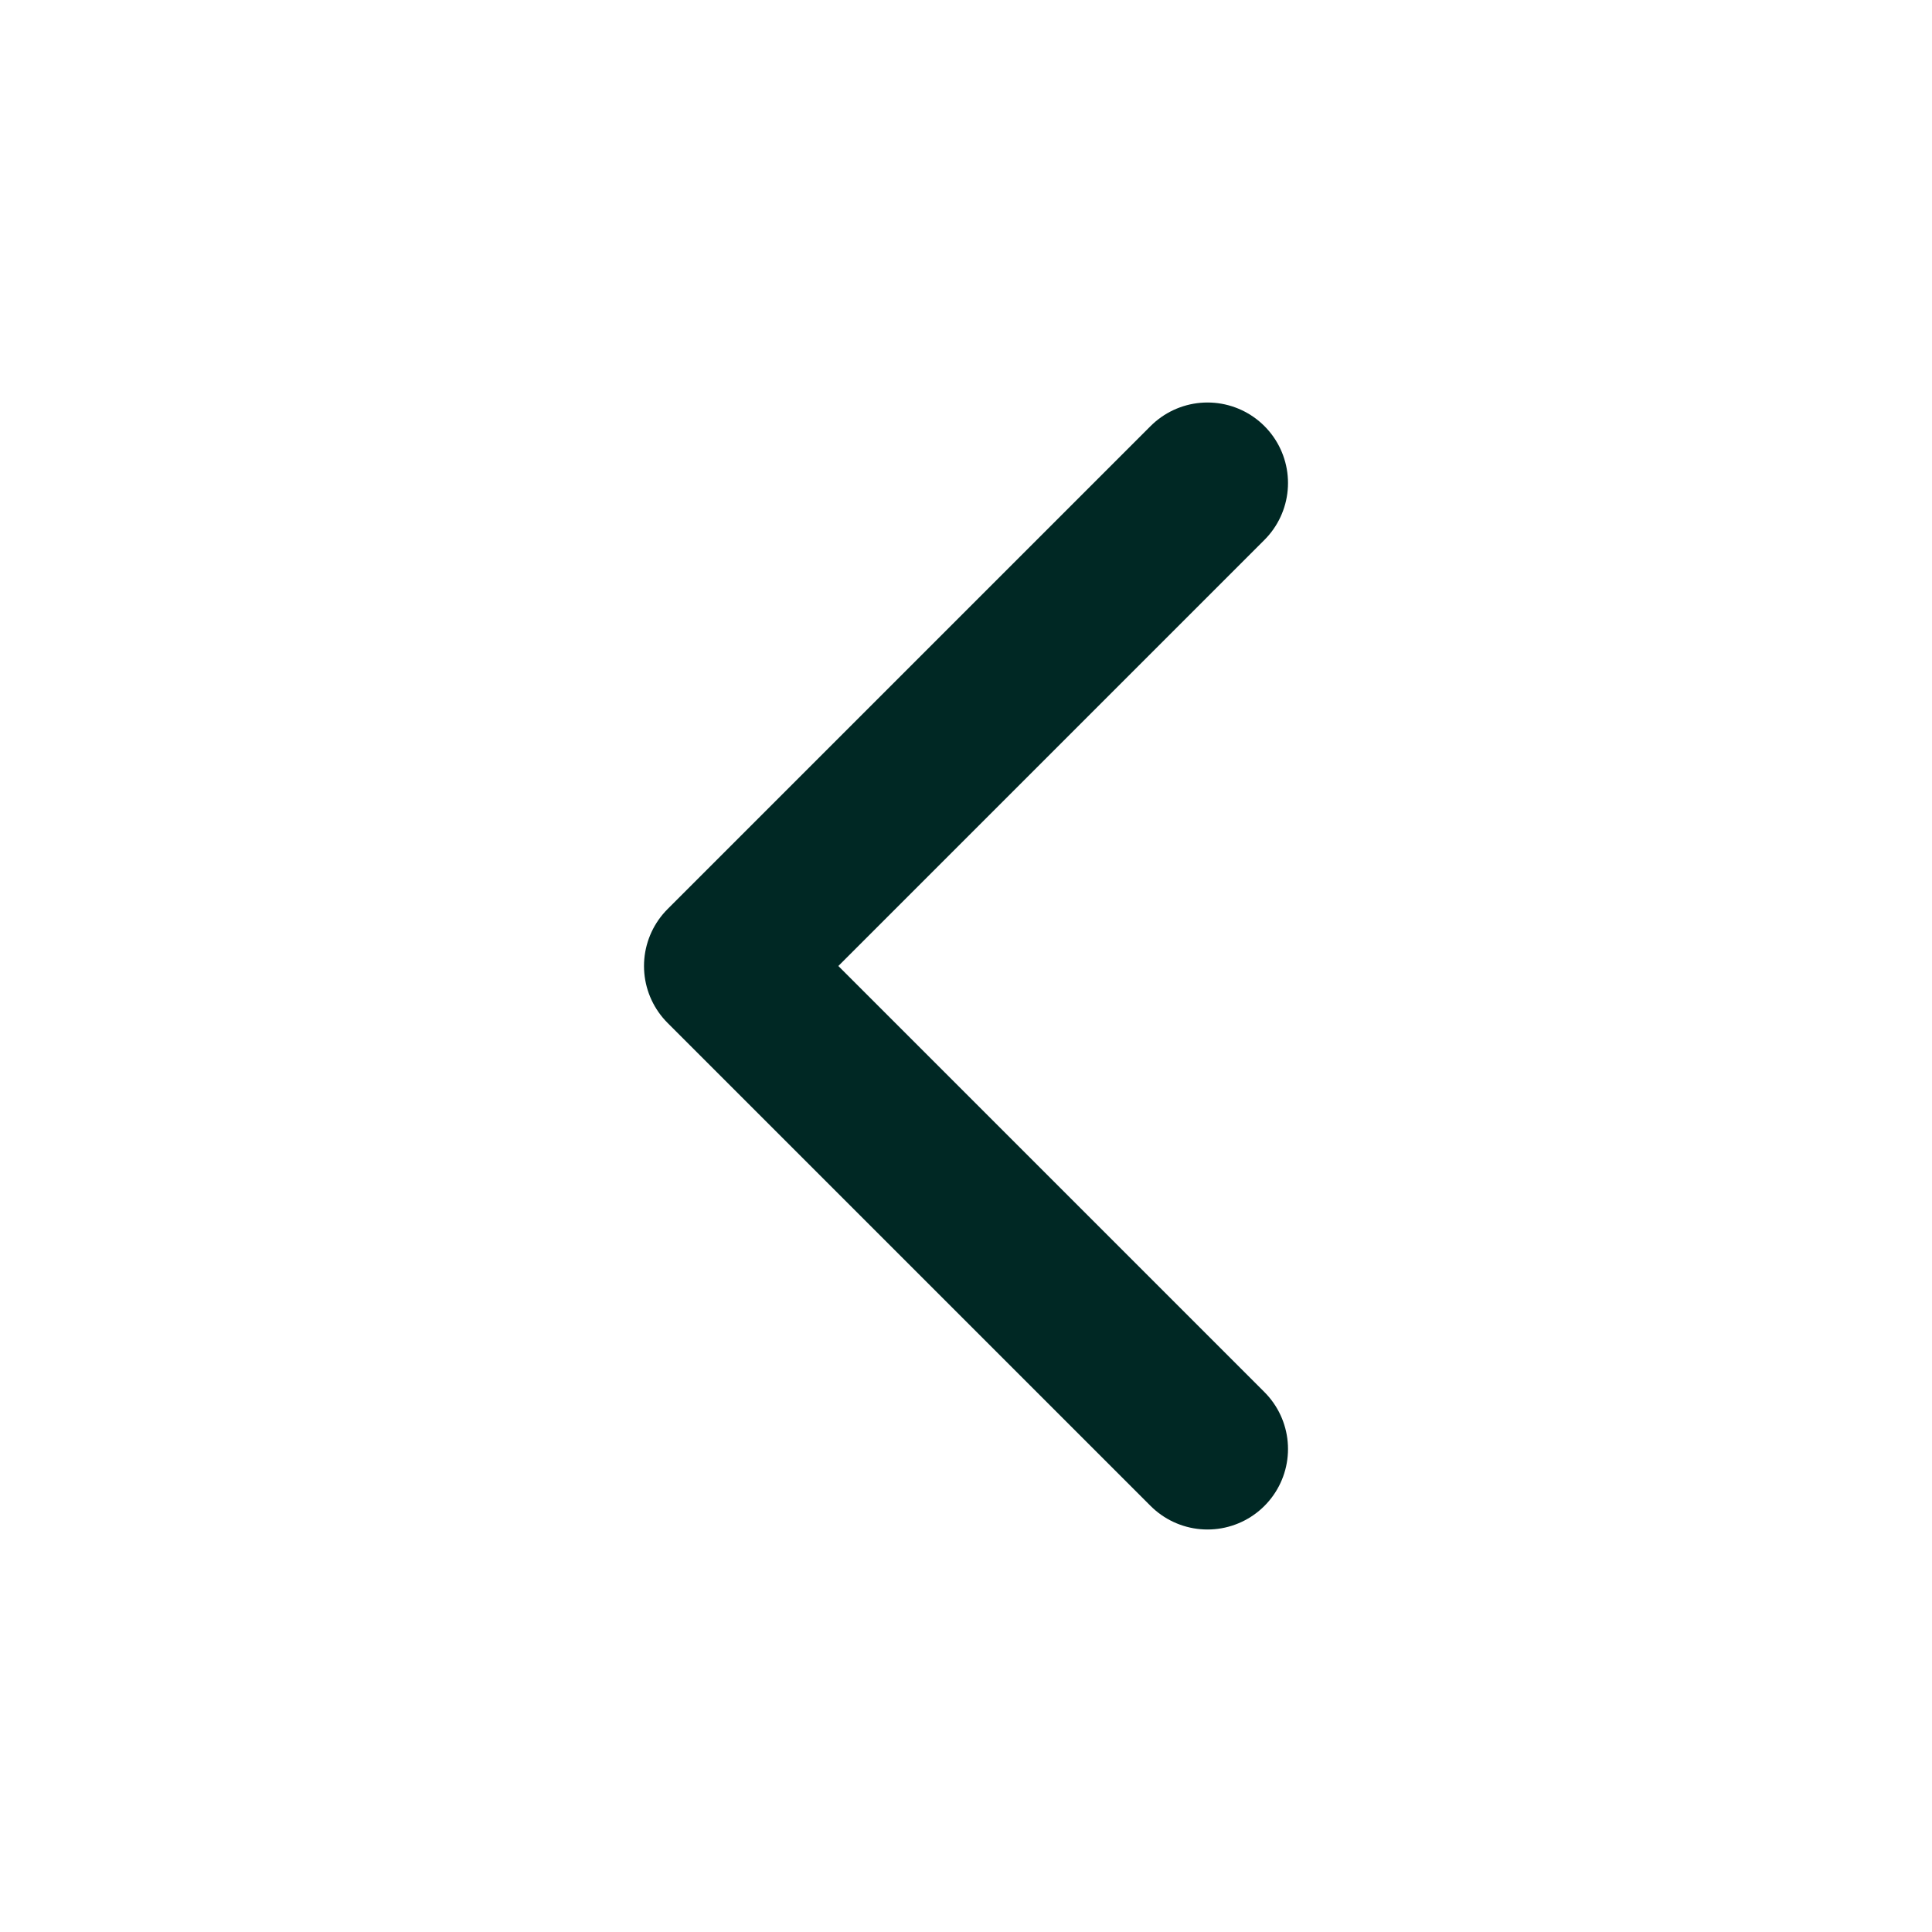
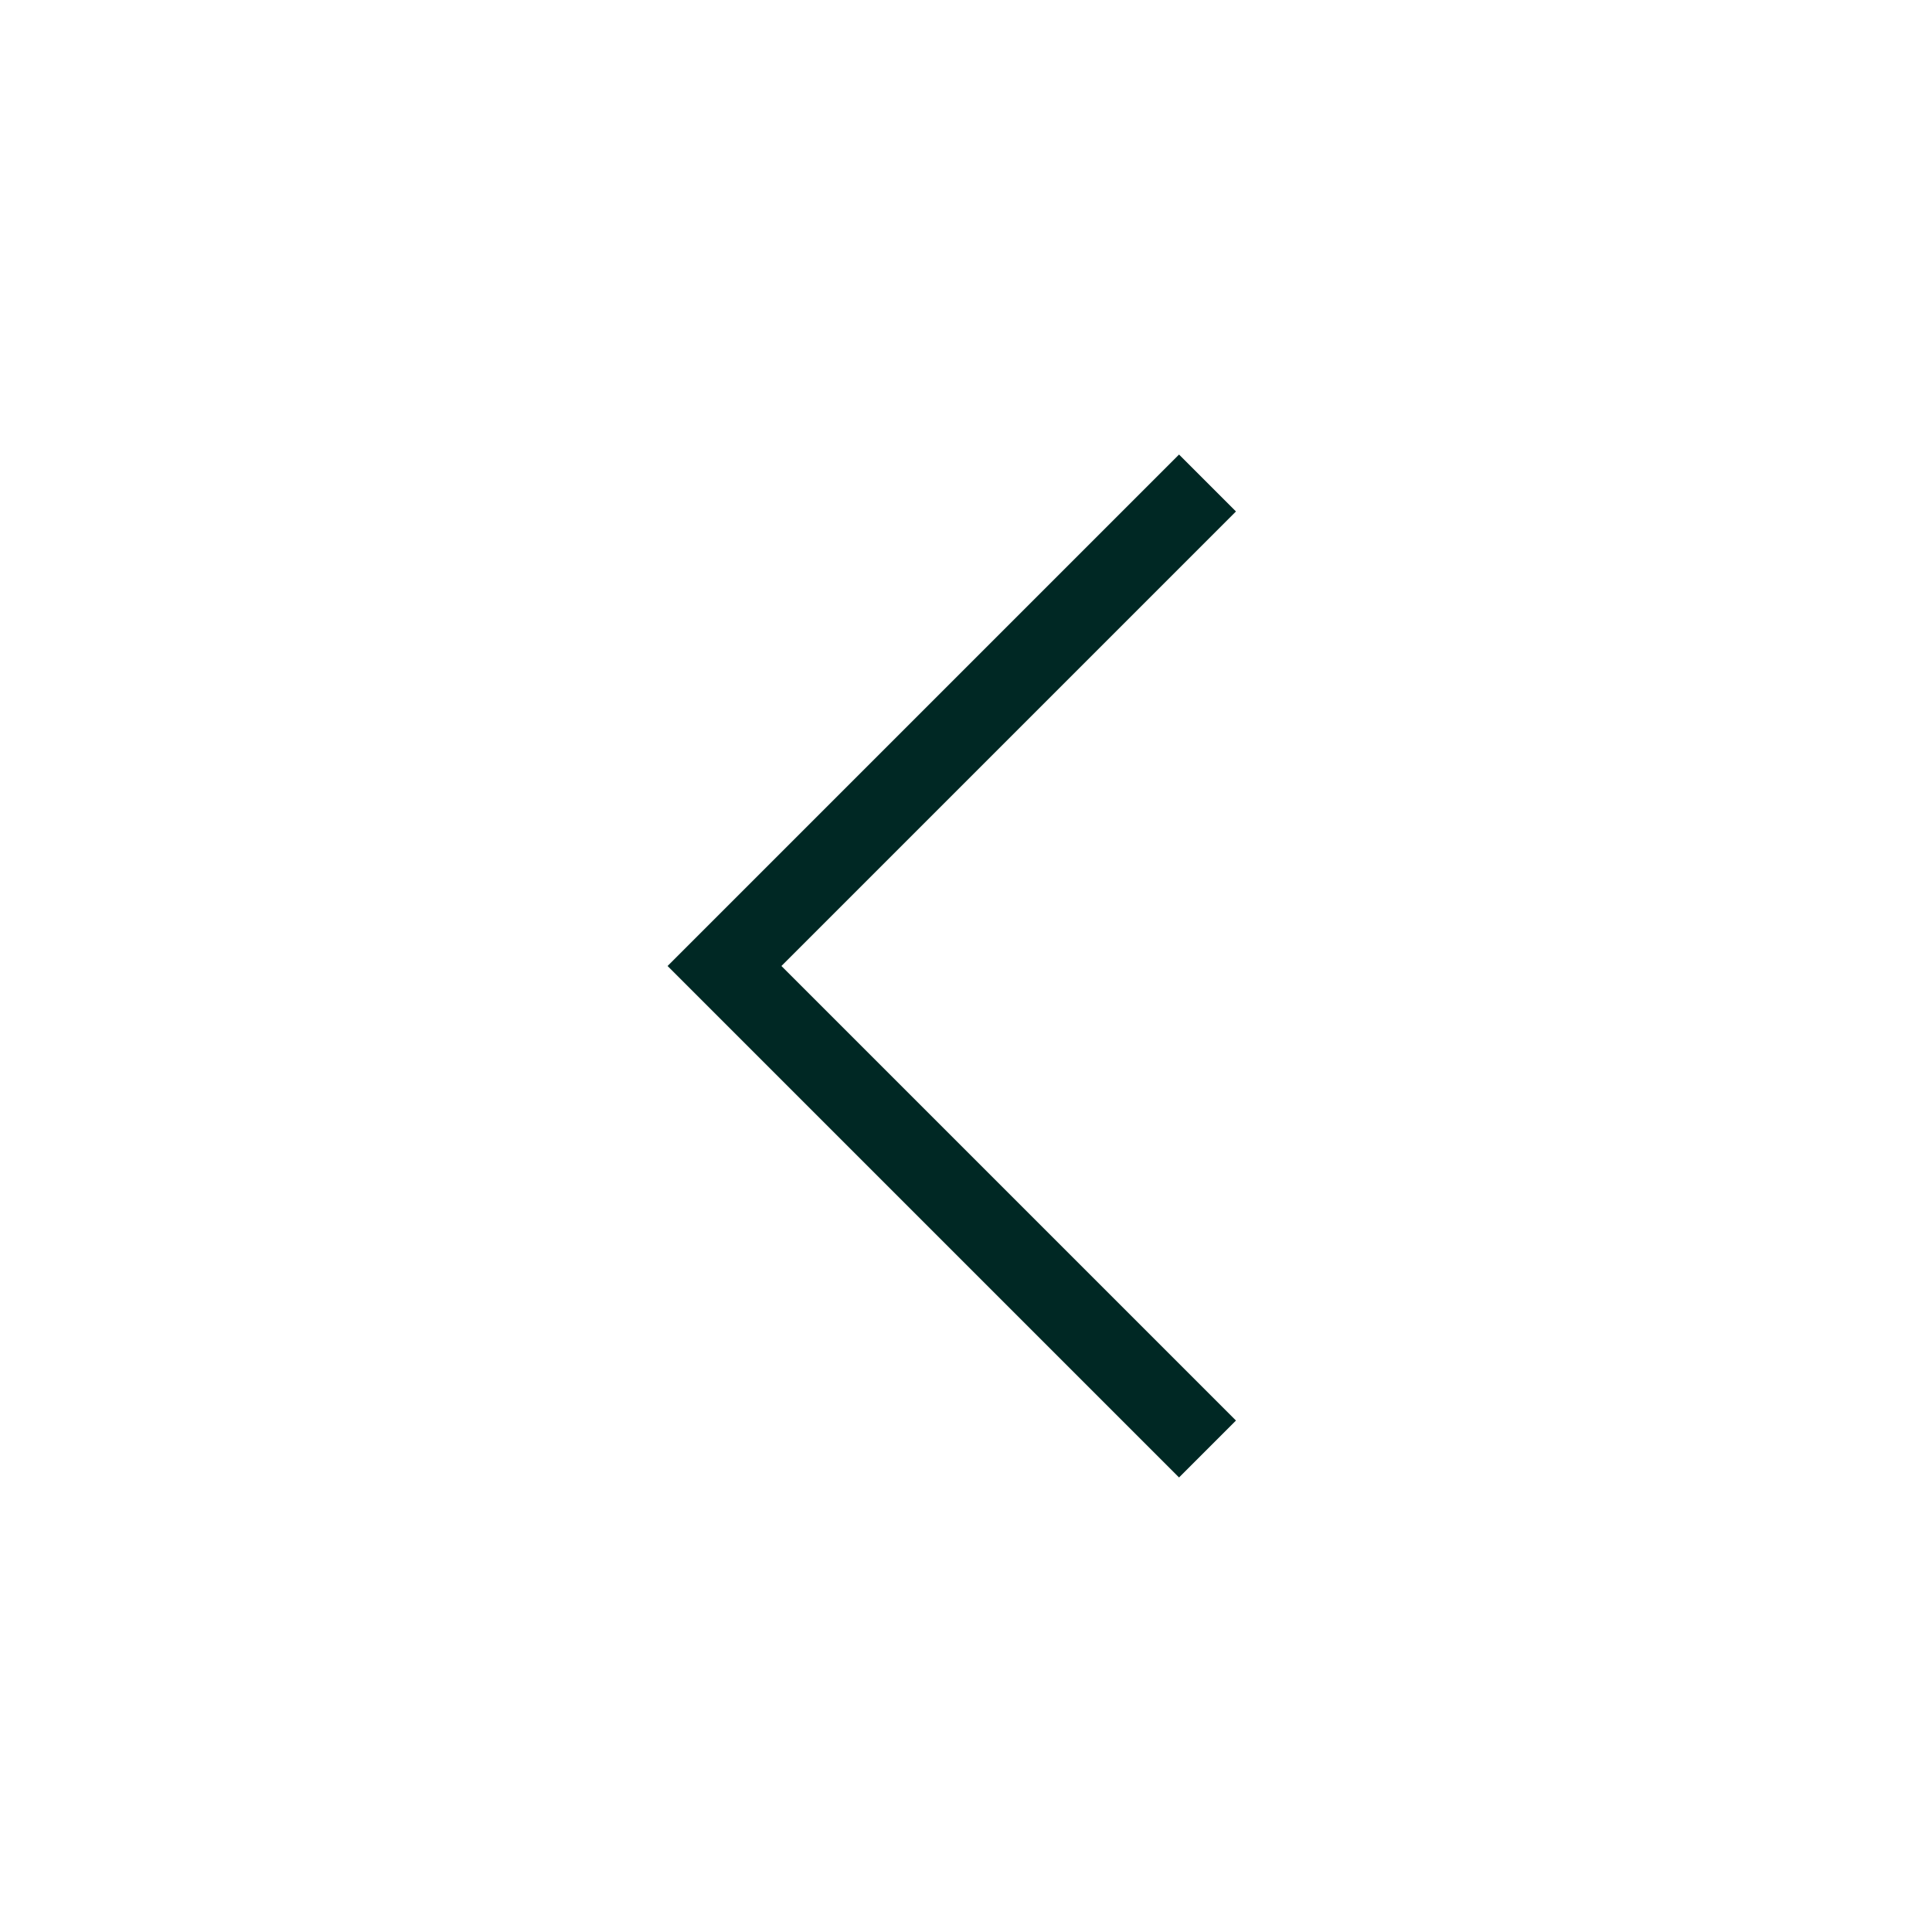
<svg xmlns="http://www.w3.org/2000/svg" width="24" height="24" viewBox="0 0 24 24" fill="none">
-   <path d="M15 18L9 12L15 6" stroke="#002824" stroke-width="2" stroke-linecap="round" stroke-linejoin="round" />
+   <path d="M15 18L9 12L15 6" stroke="#002824" strokeWidth="2" strokeLinecap="round" strokeLinejoin="round" />
</svg>
